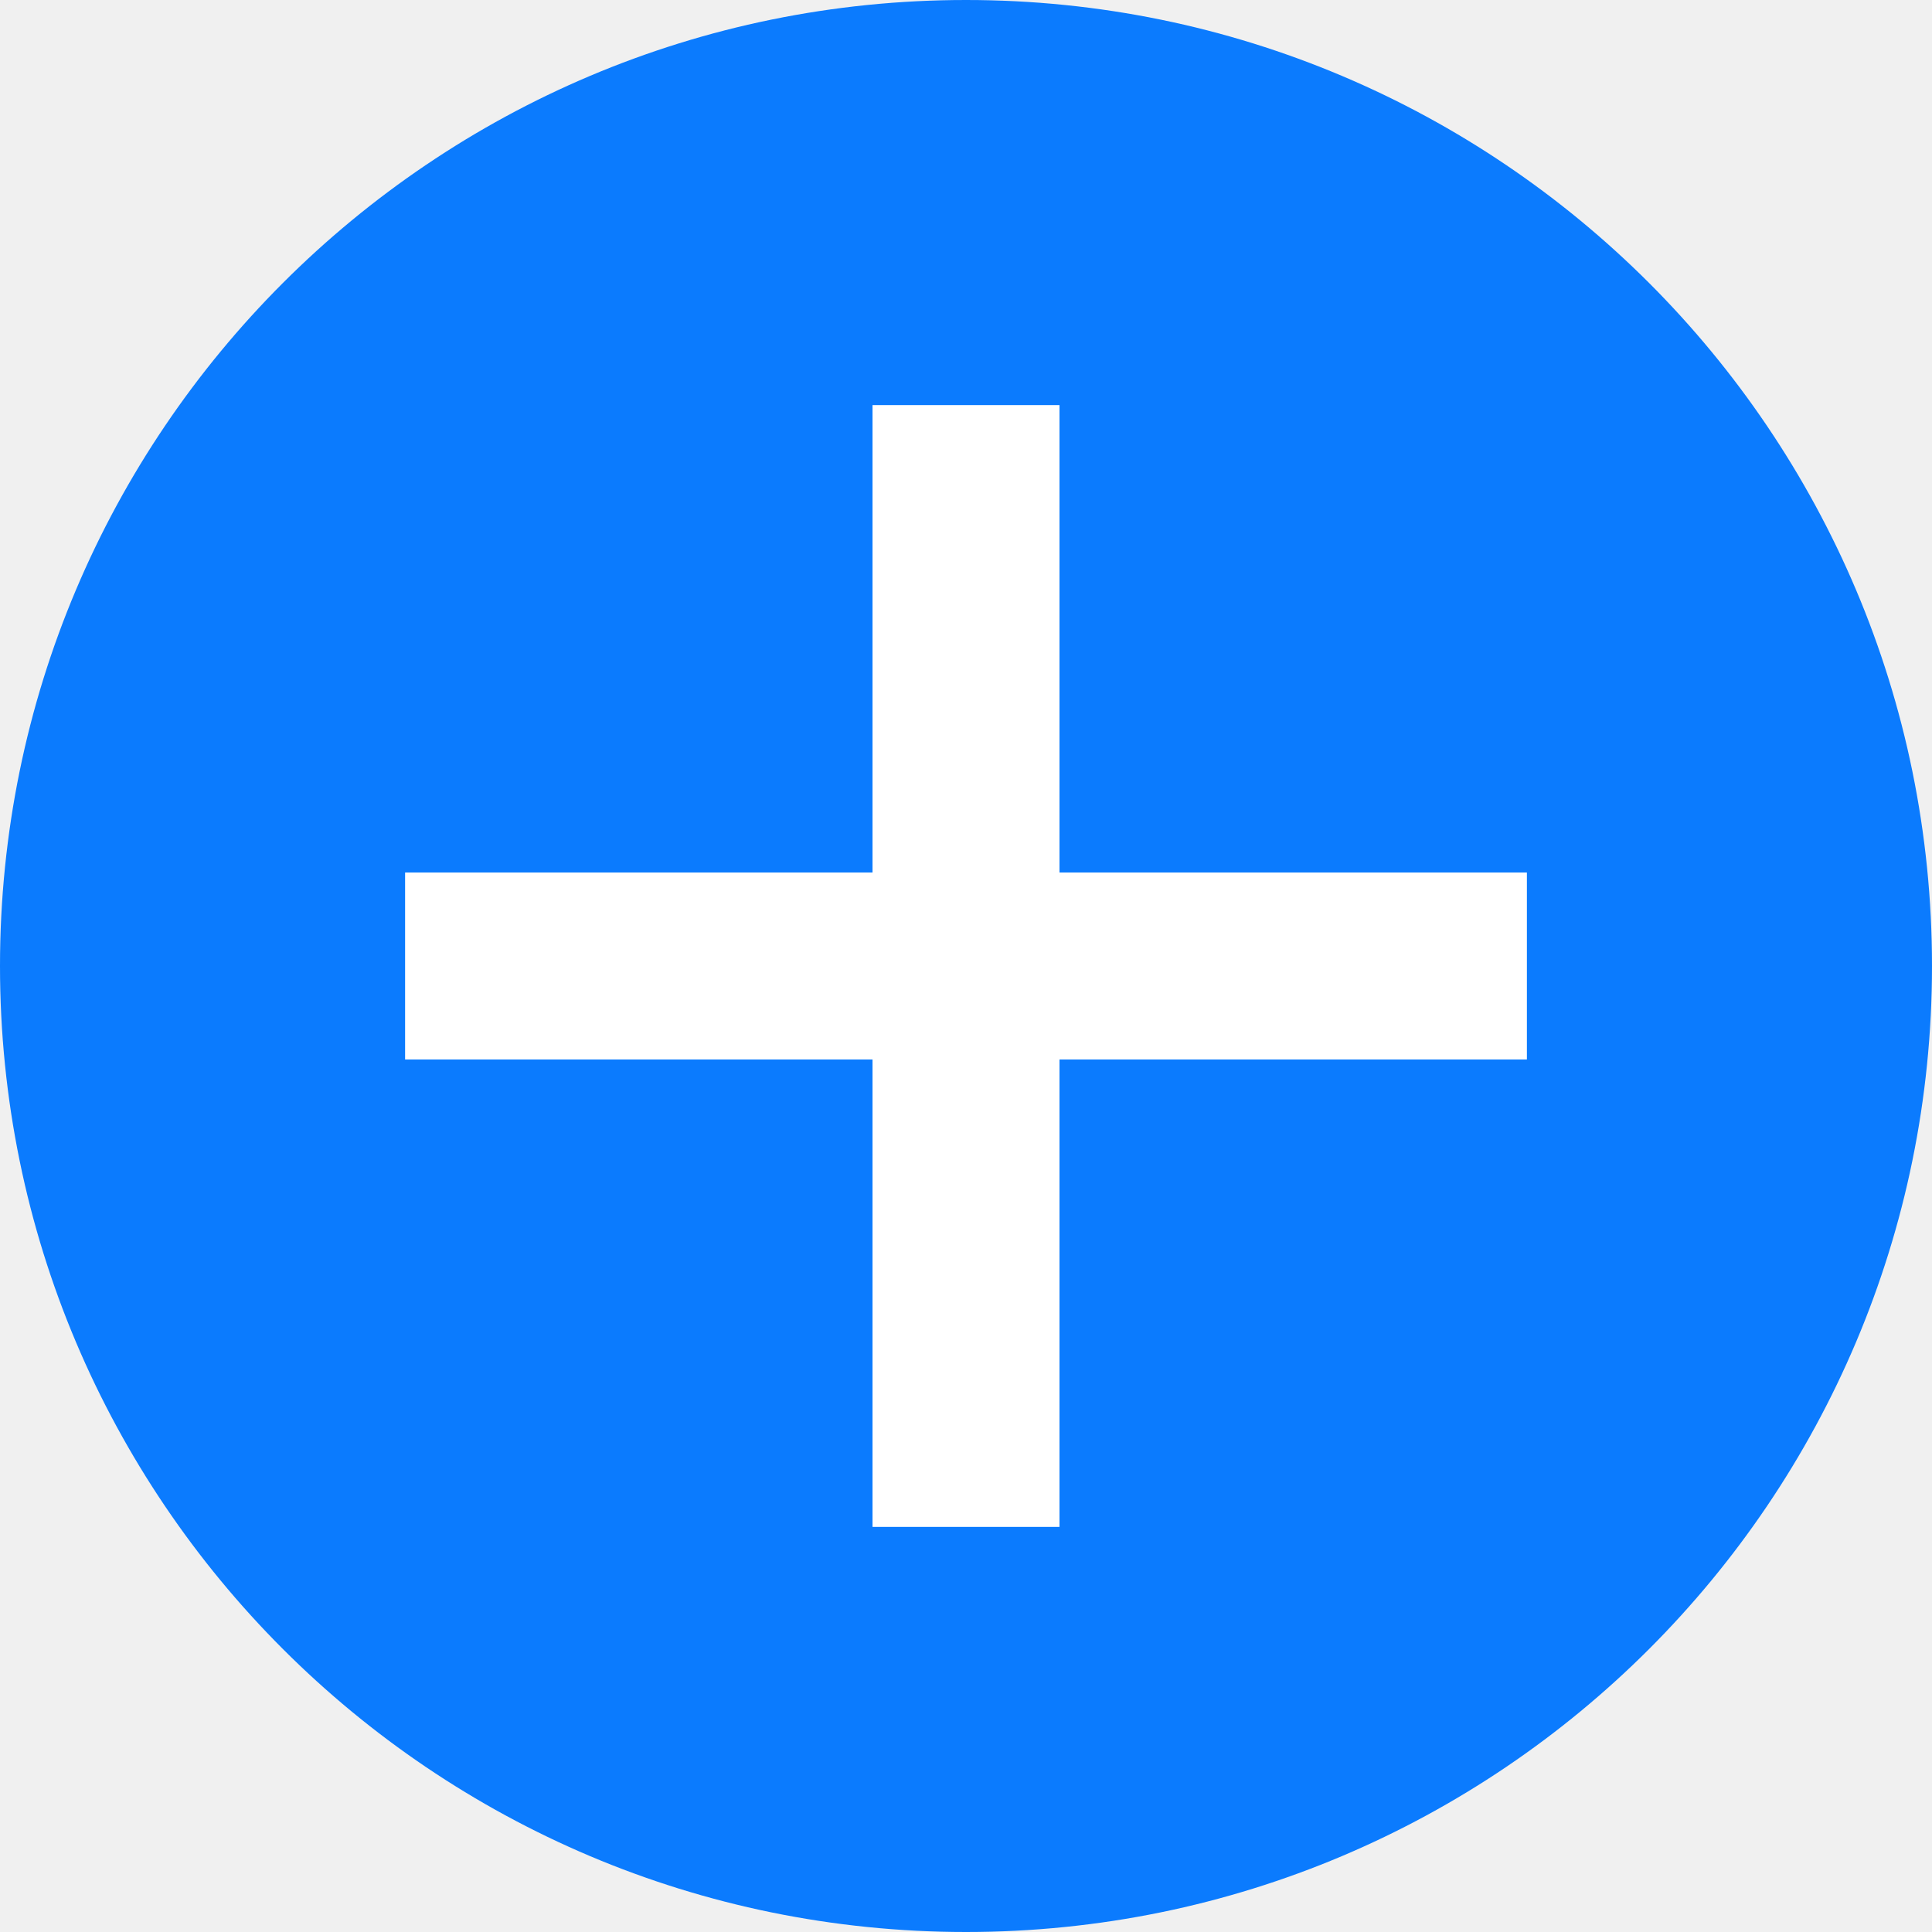
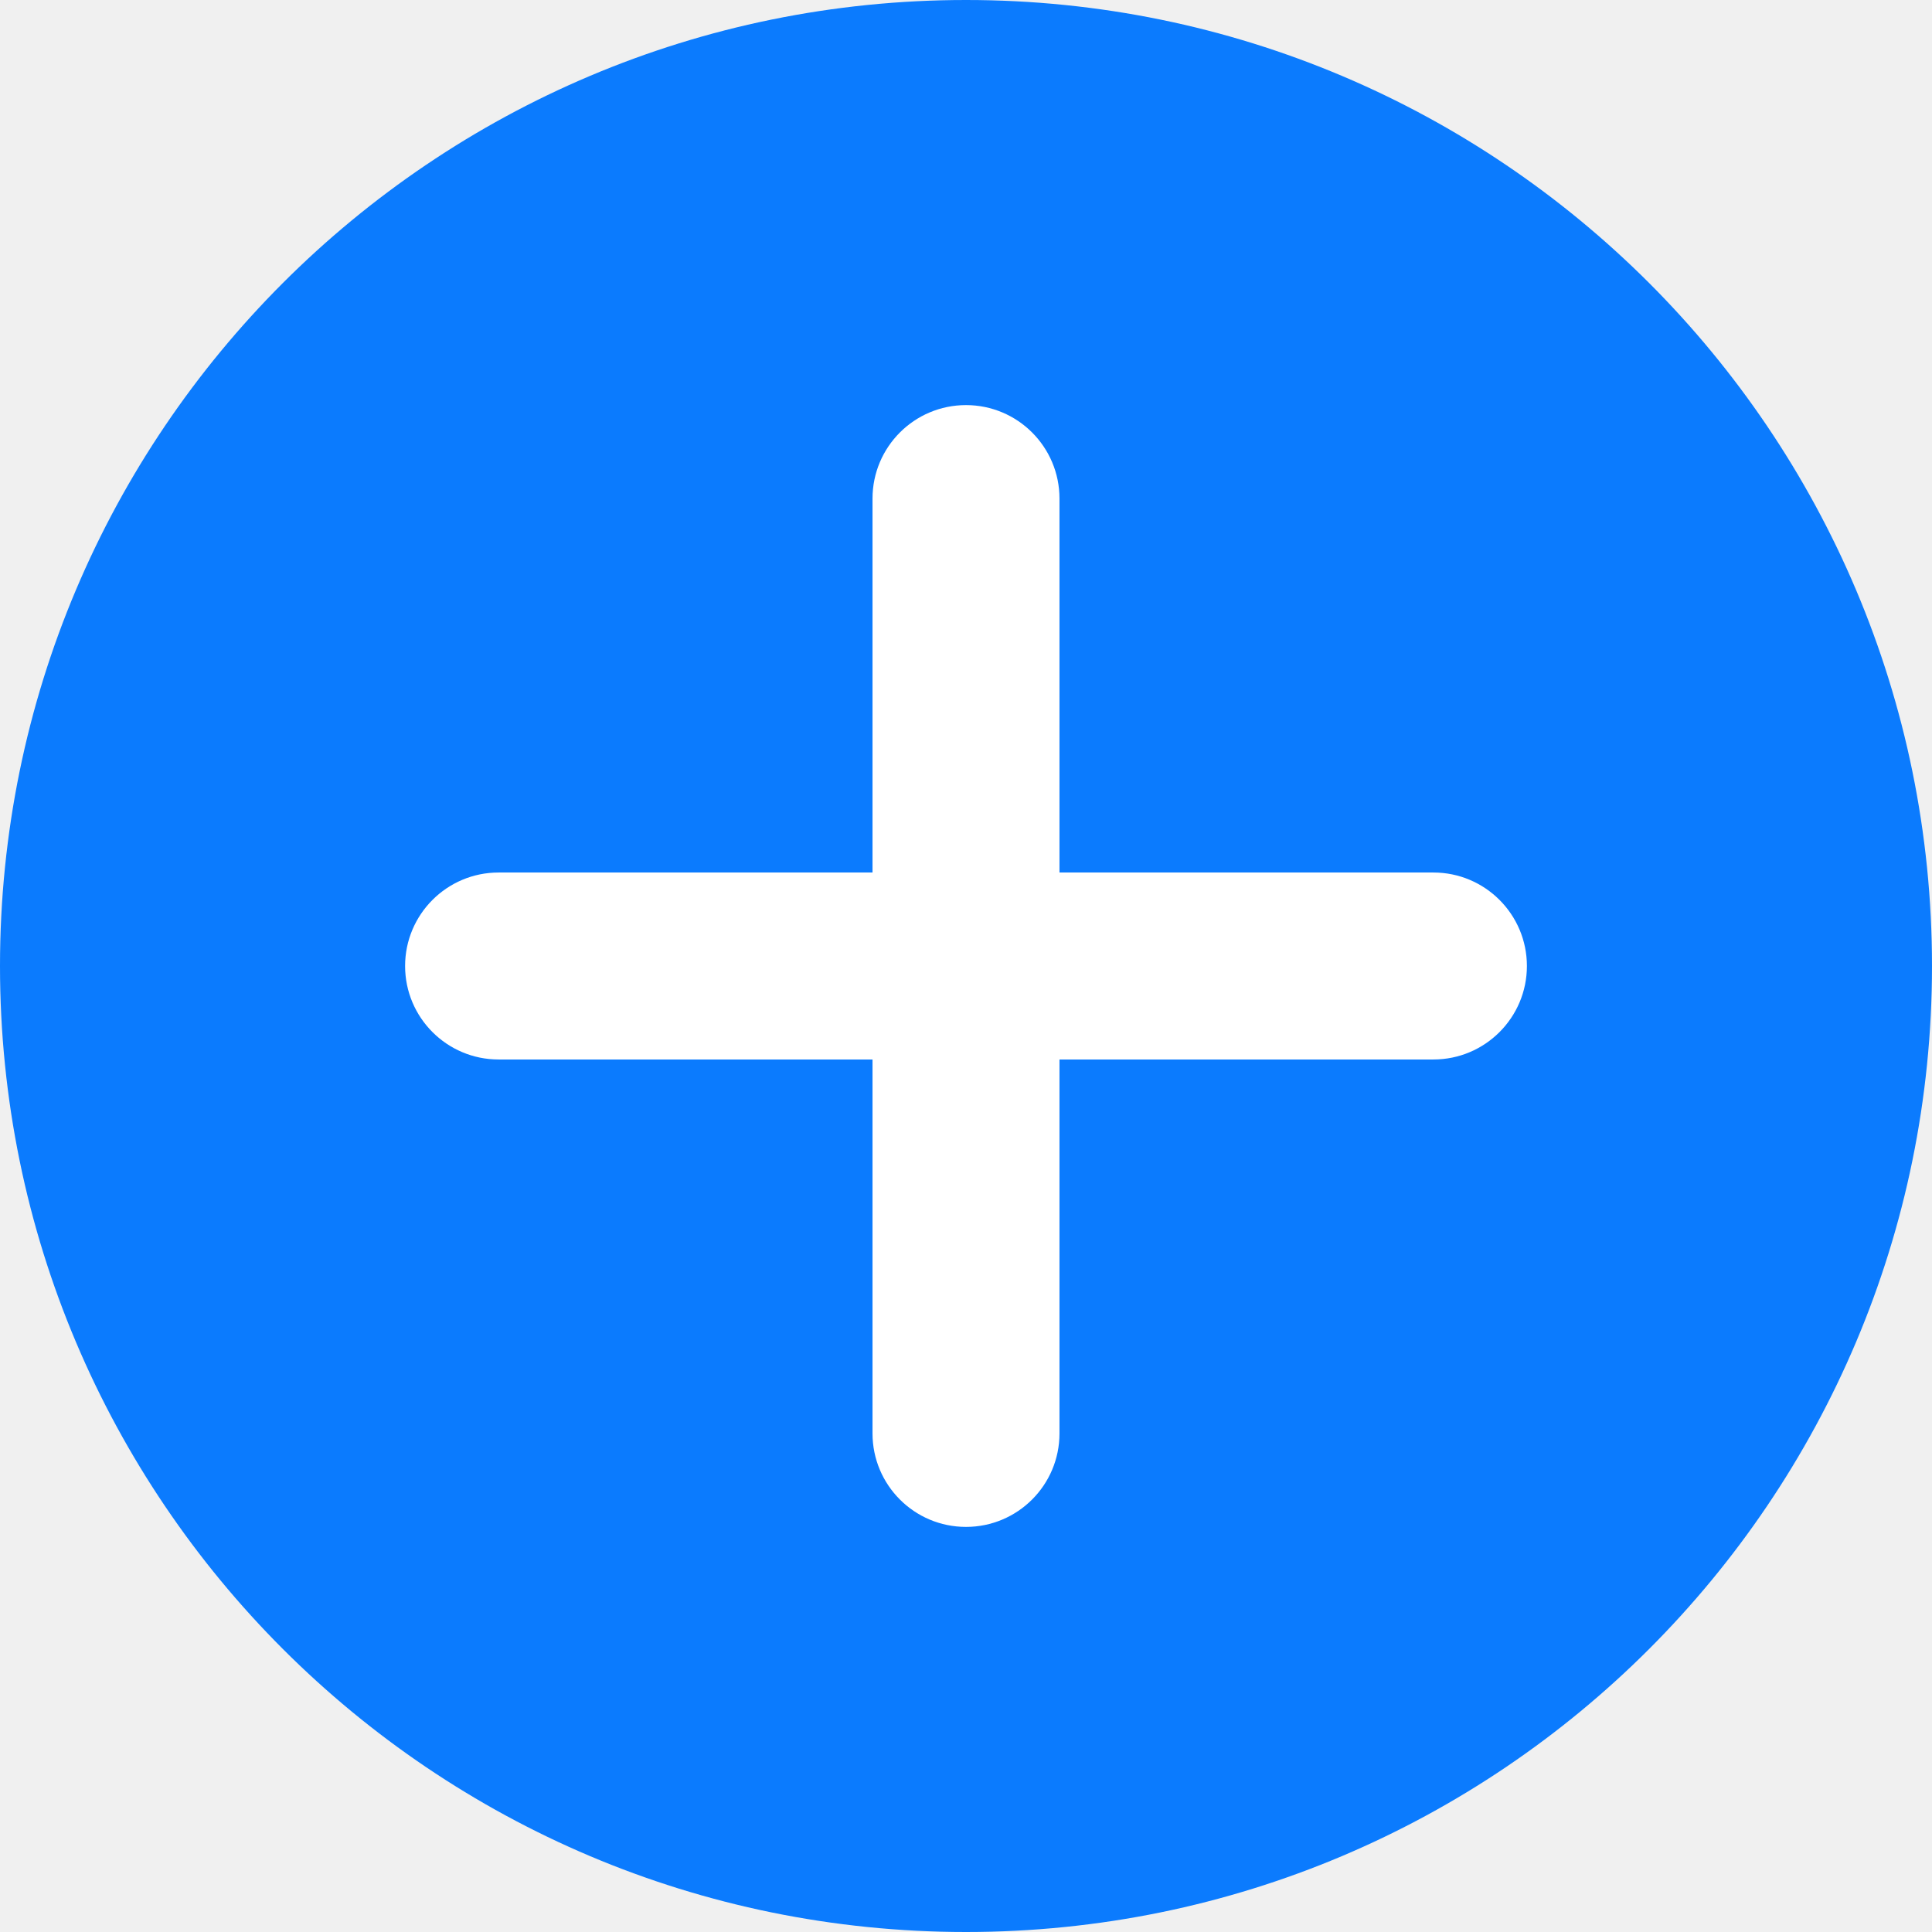
<svg xmlns="http://www.w3.org/2000/svg" width="31" height="31" viewBox="0 0 31 31" fill="none">
  <circle cx="15.5" cy="15.5" r="15.5" fill="#0B7BFE" />
-   <rect x="14" y="6.5" width="3" height="18" fill="white" />
-   <path d="M6.5 17V14H24.5V17H6.5Z" fill="white" />
+   <rect x="14" y="6.5" width="3" height="18" rx="1.5" fill="white" />
+   <path d="M8 17C7.172 17 6.5 16.328 6.5 15.5C6.5 14.672 7.172 14 8 14H23C23.828 14 24.5 14.672 24.5 15.5C24.5 16.328 23.828 17 23 17H8Z" fill="white" />
</svg>
